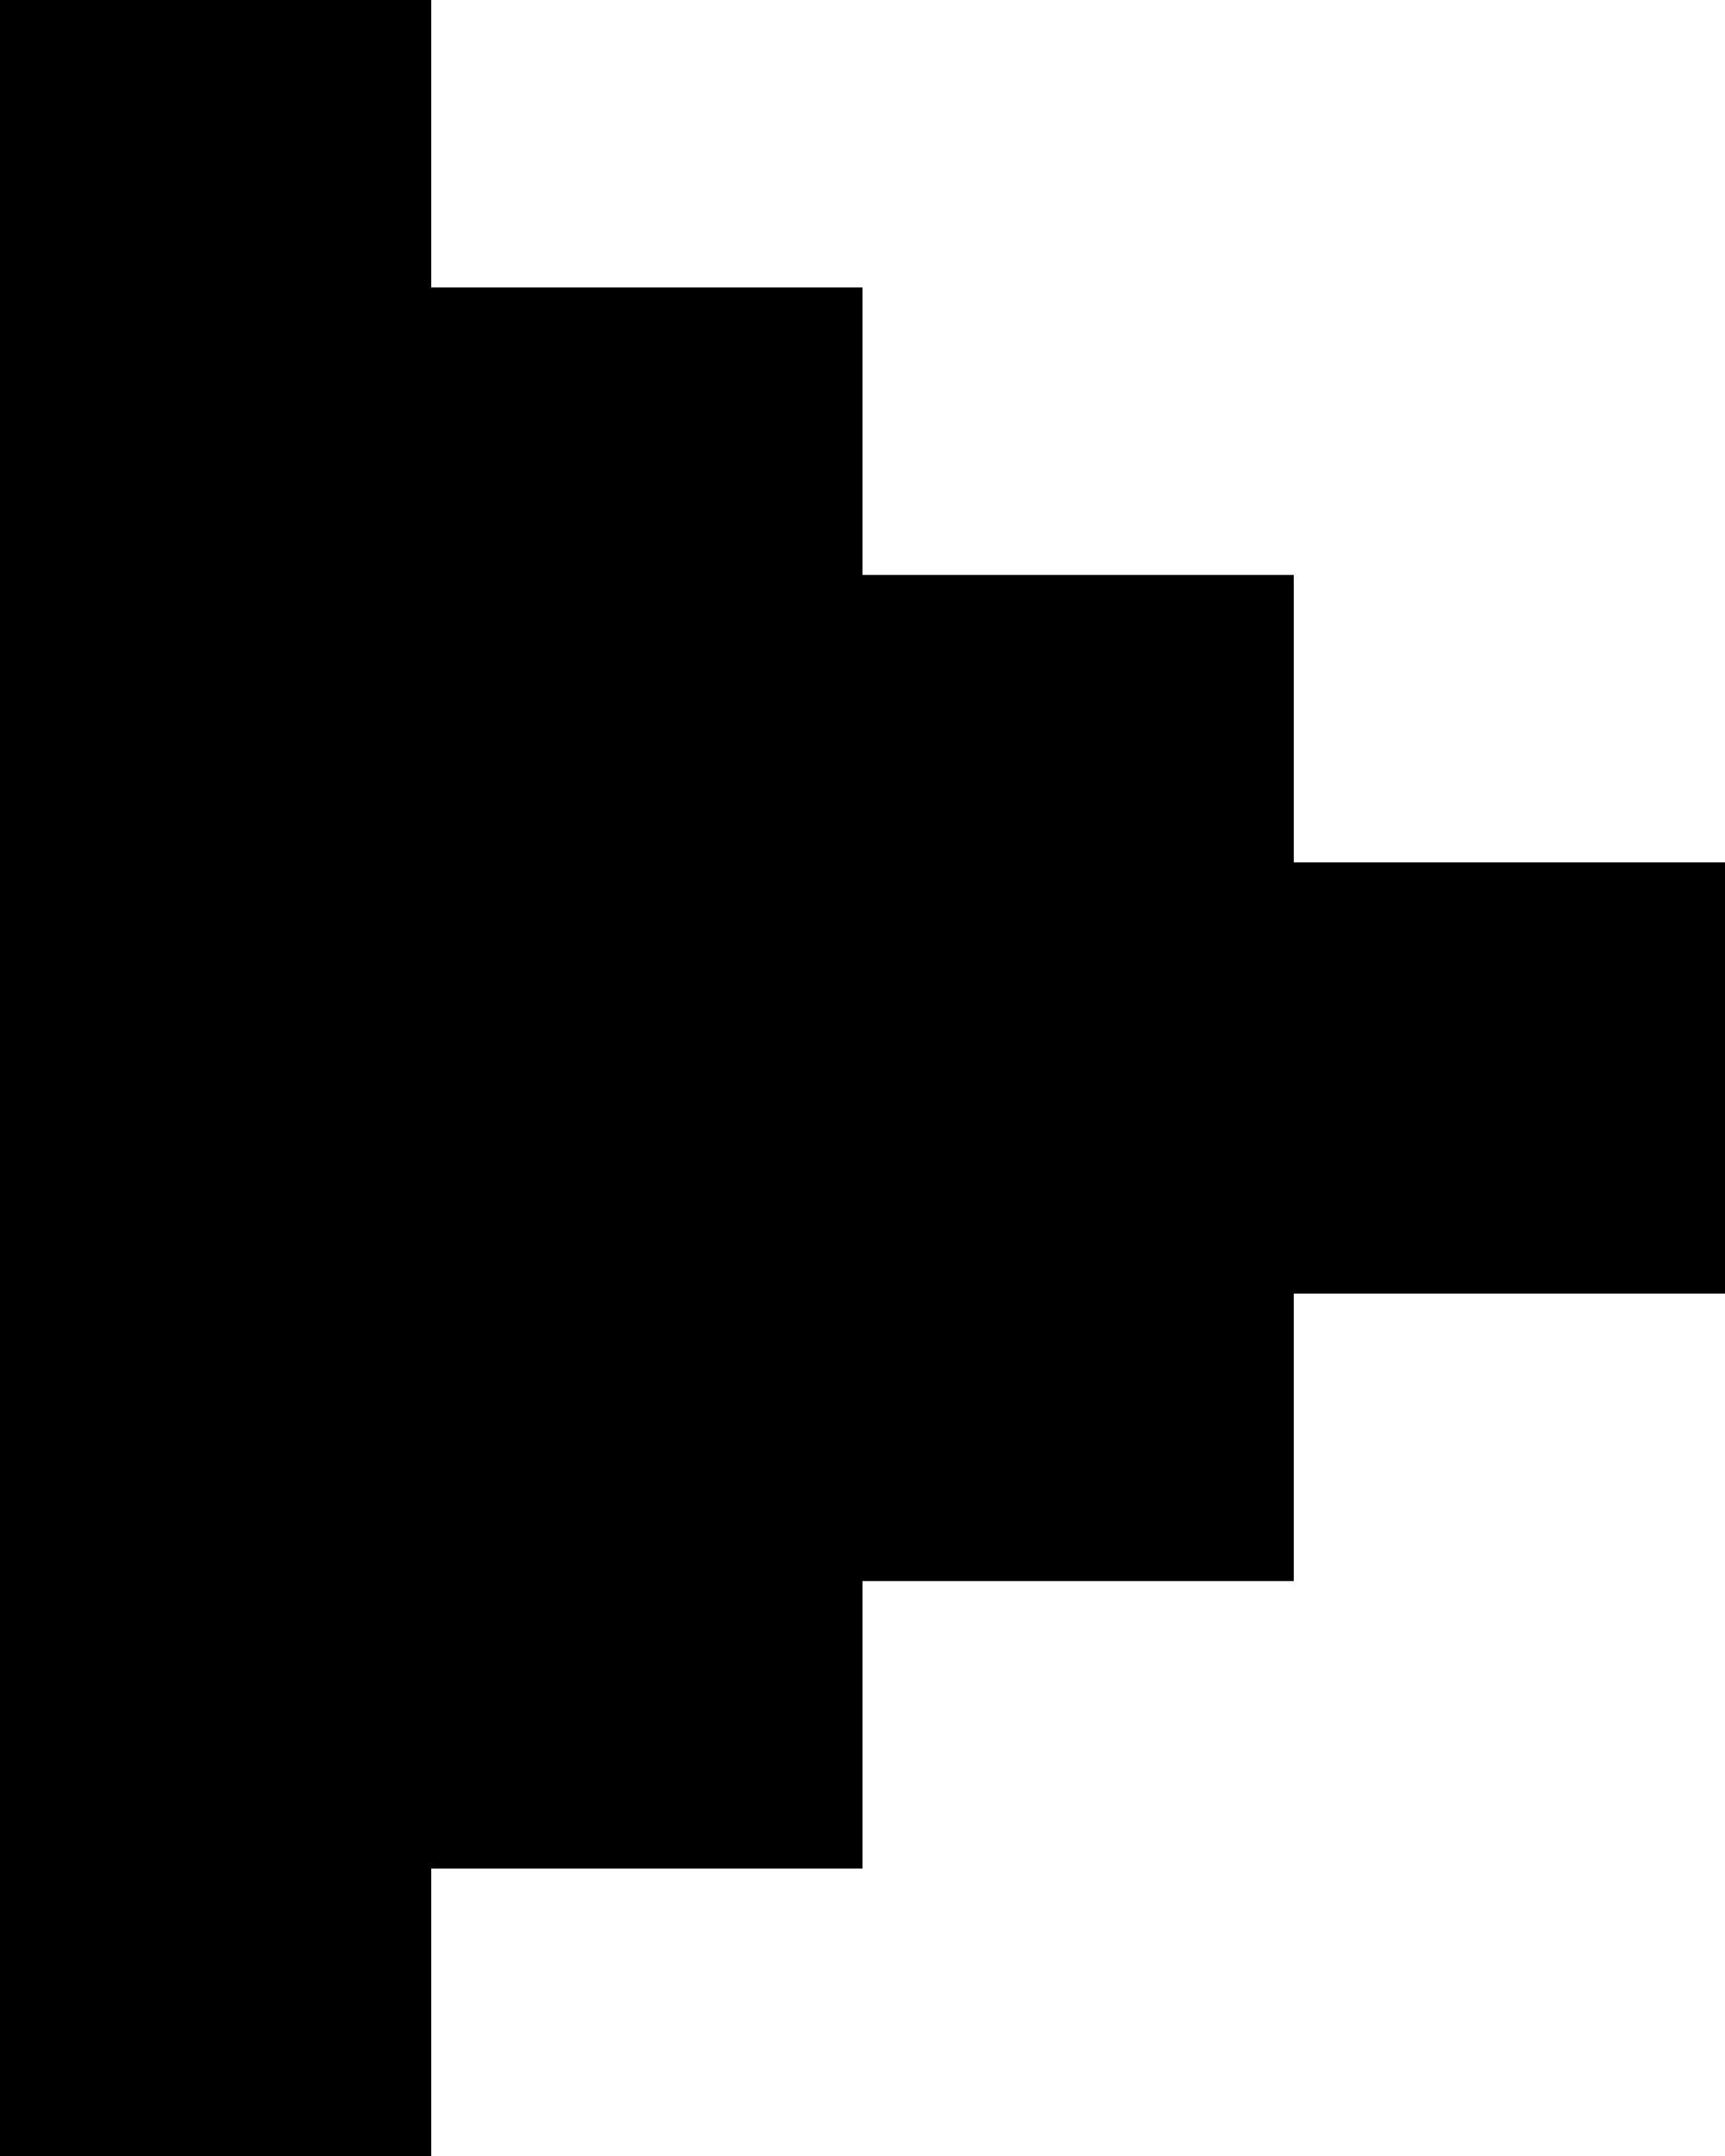
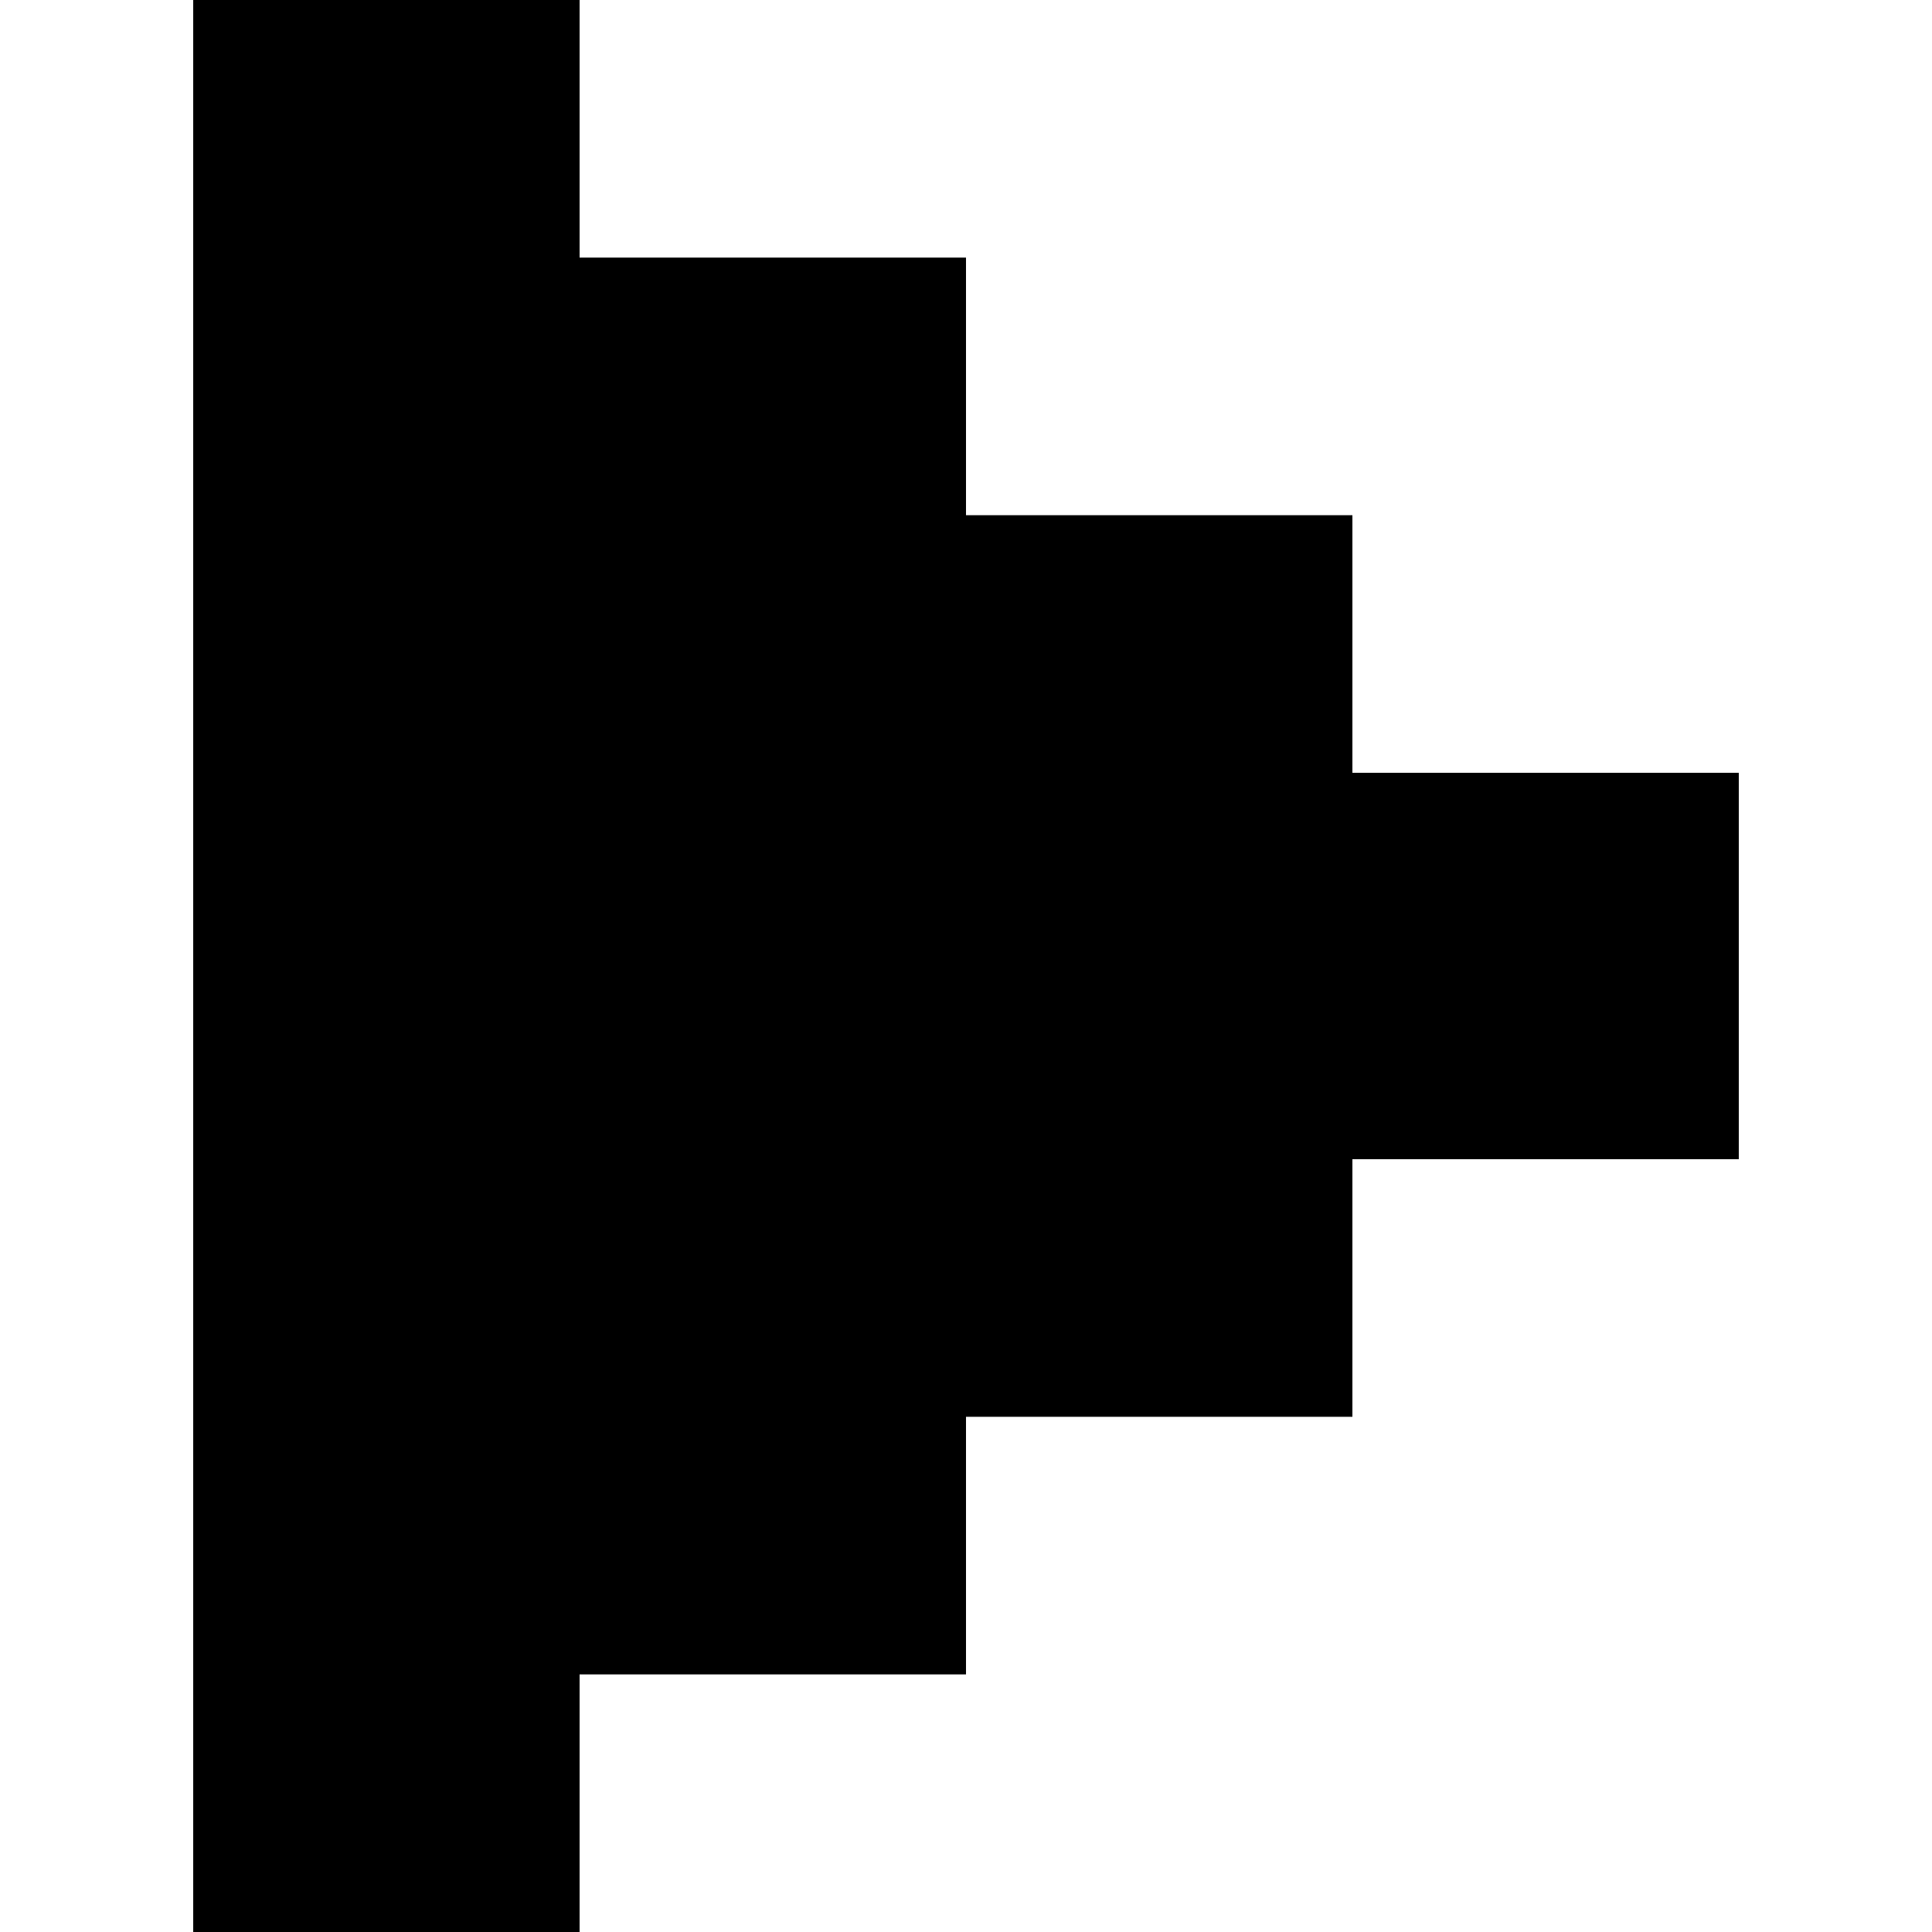
- <svg xmlns="http://www.w3.org/2000/svg" width="100%" height="100%" viewBox="0 0 24 30" fill="none">
+ <svg xmlns="http://www.w3.org/2000/svg" width="2em" height="2em" viewBox="0 0 24 30" fill="none">
  <path d="M18 12H24V18H18V12Z" fill="currentColor" />
  <path d="M12 8H18V12H12V8Z" fill="currentColor" />
  <path d="M12 18H18V22H12V18Z" fill="currentColor" />
  <path d="M12 12H18V18H12V12Z" fill="currentColor" />
  <path d="M6 4H12V26H6V4Z" fill="currentColor" />
  <path d="M0 0H6V30H0V0Z" fill="currentColor" />
</svg>
